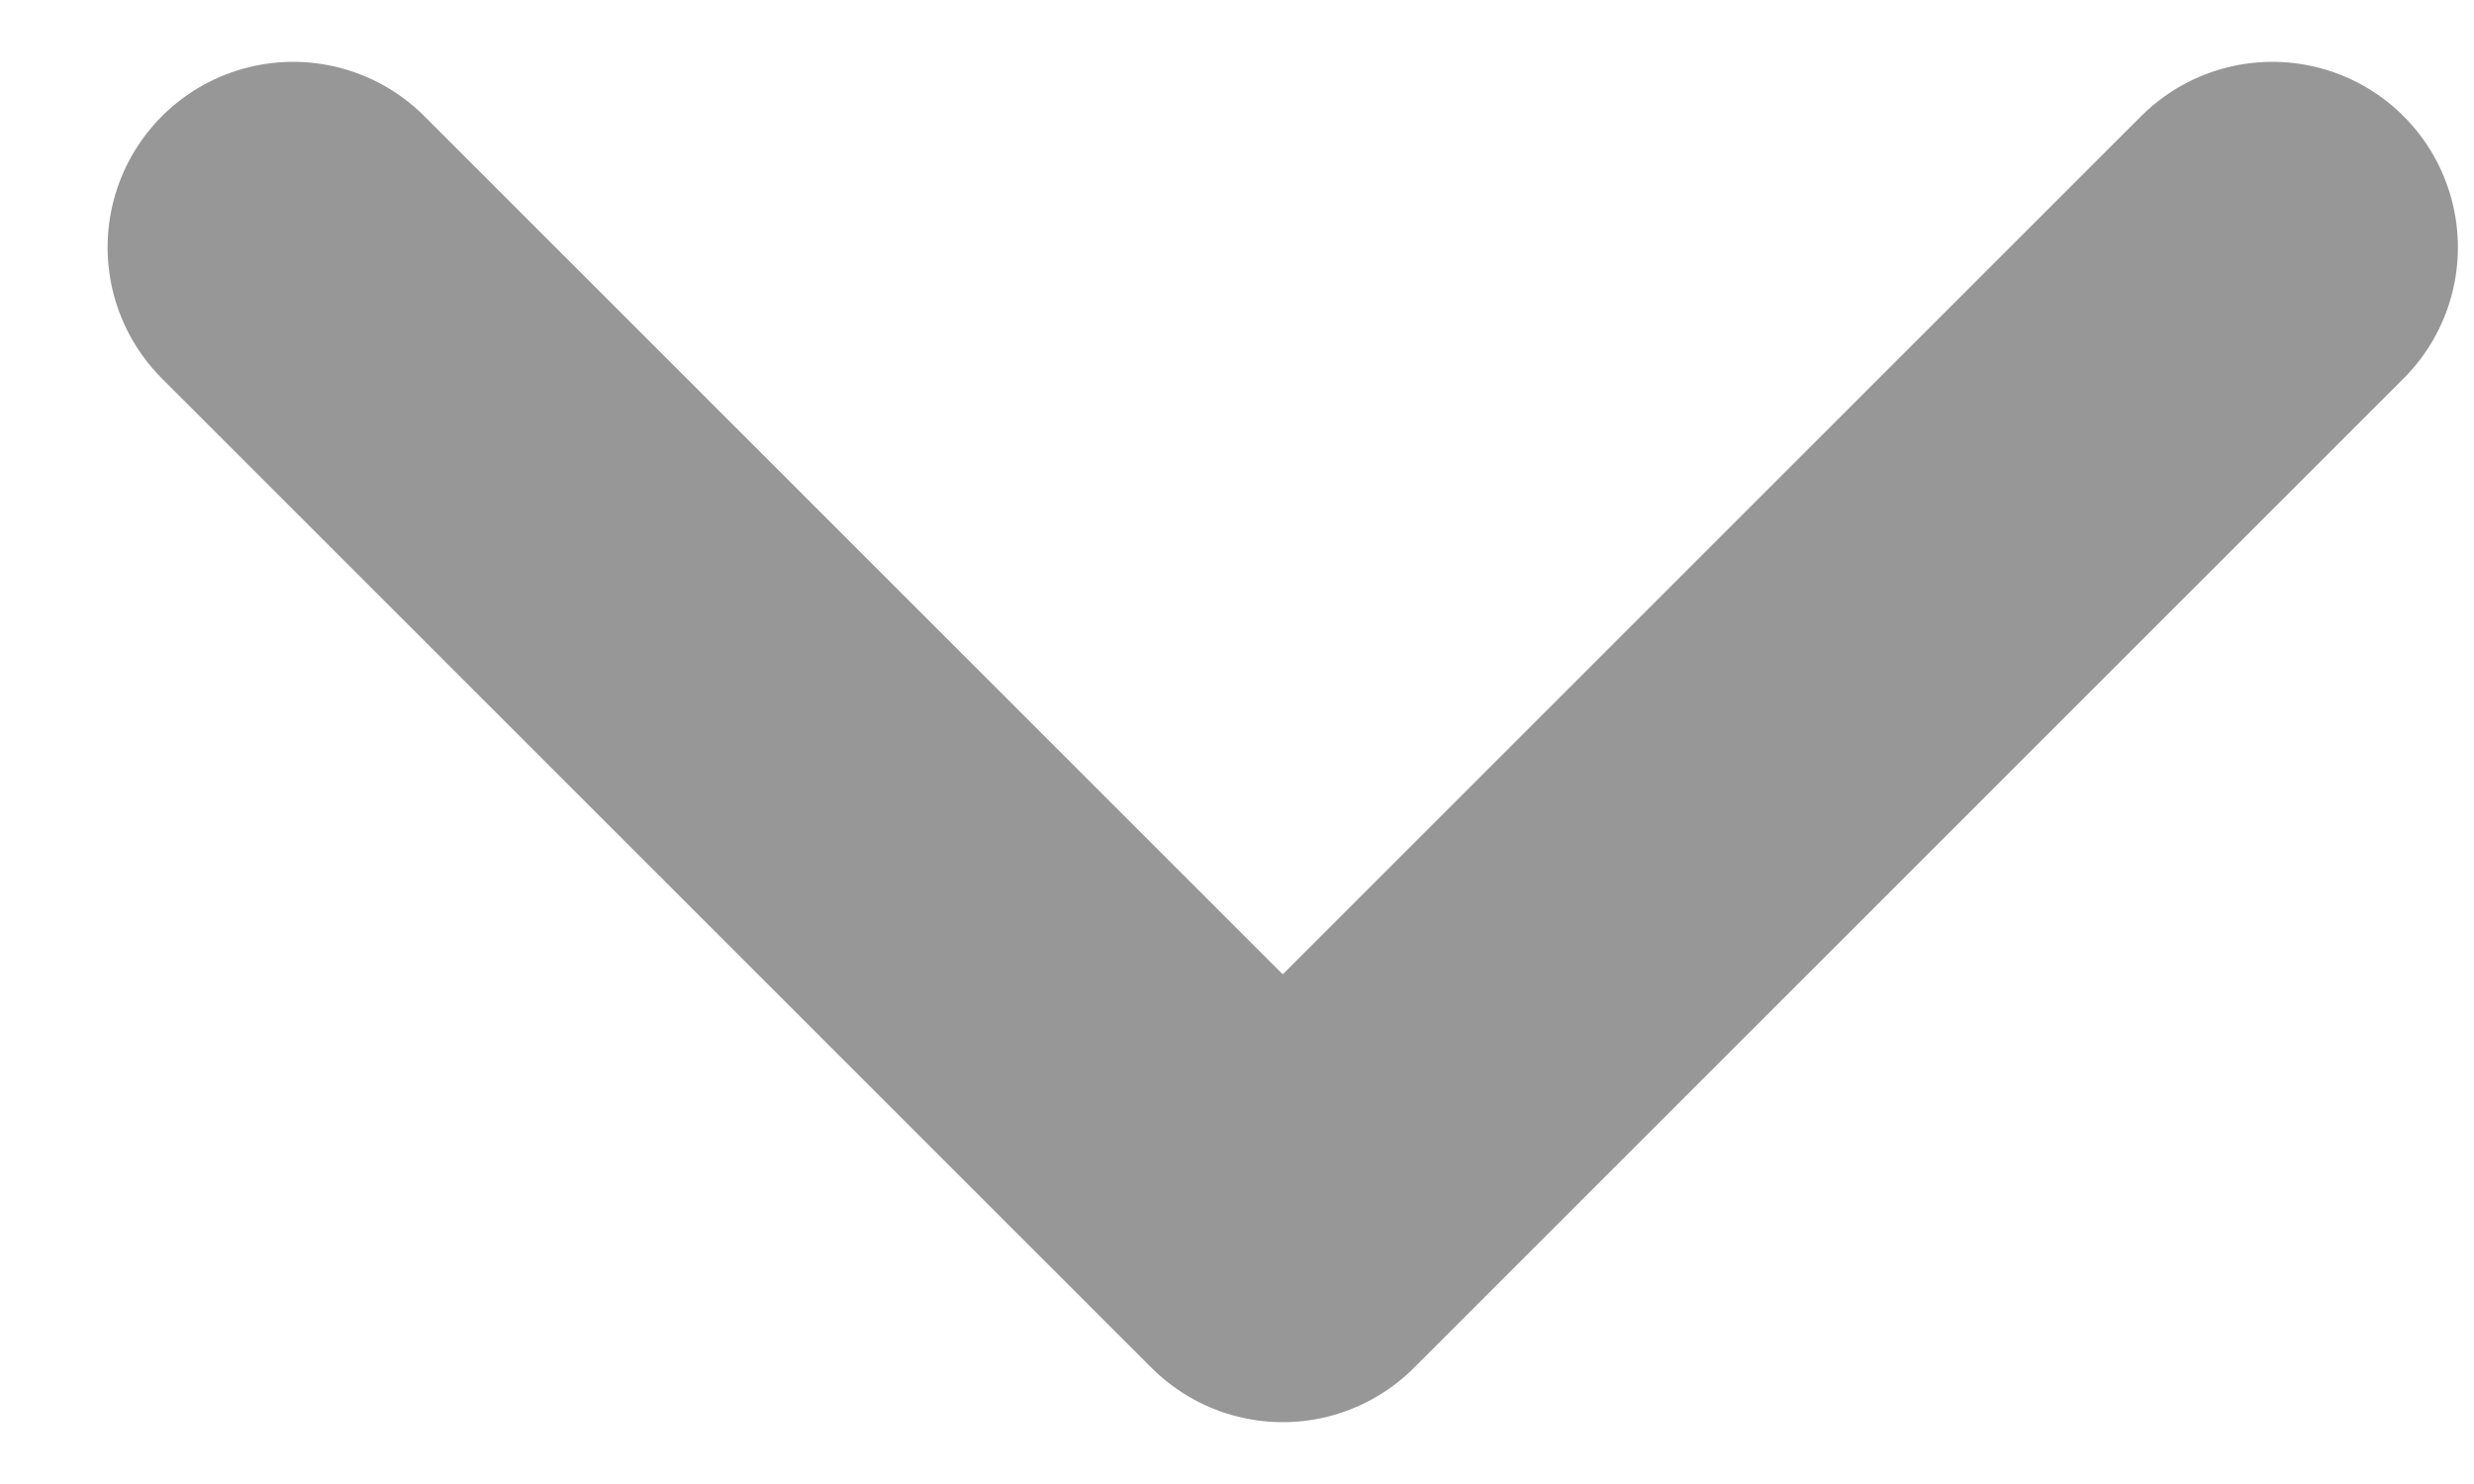
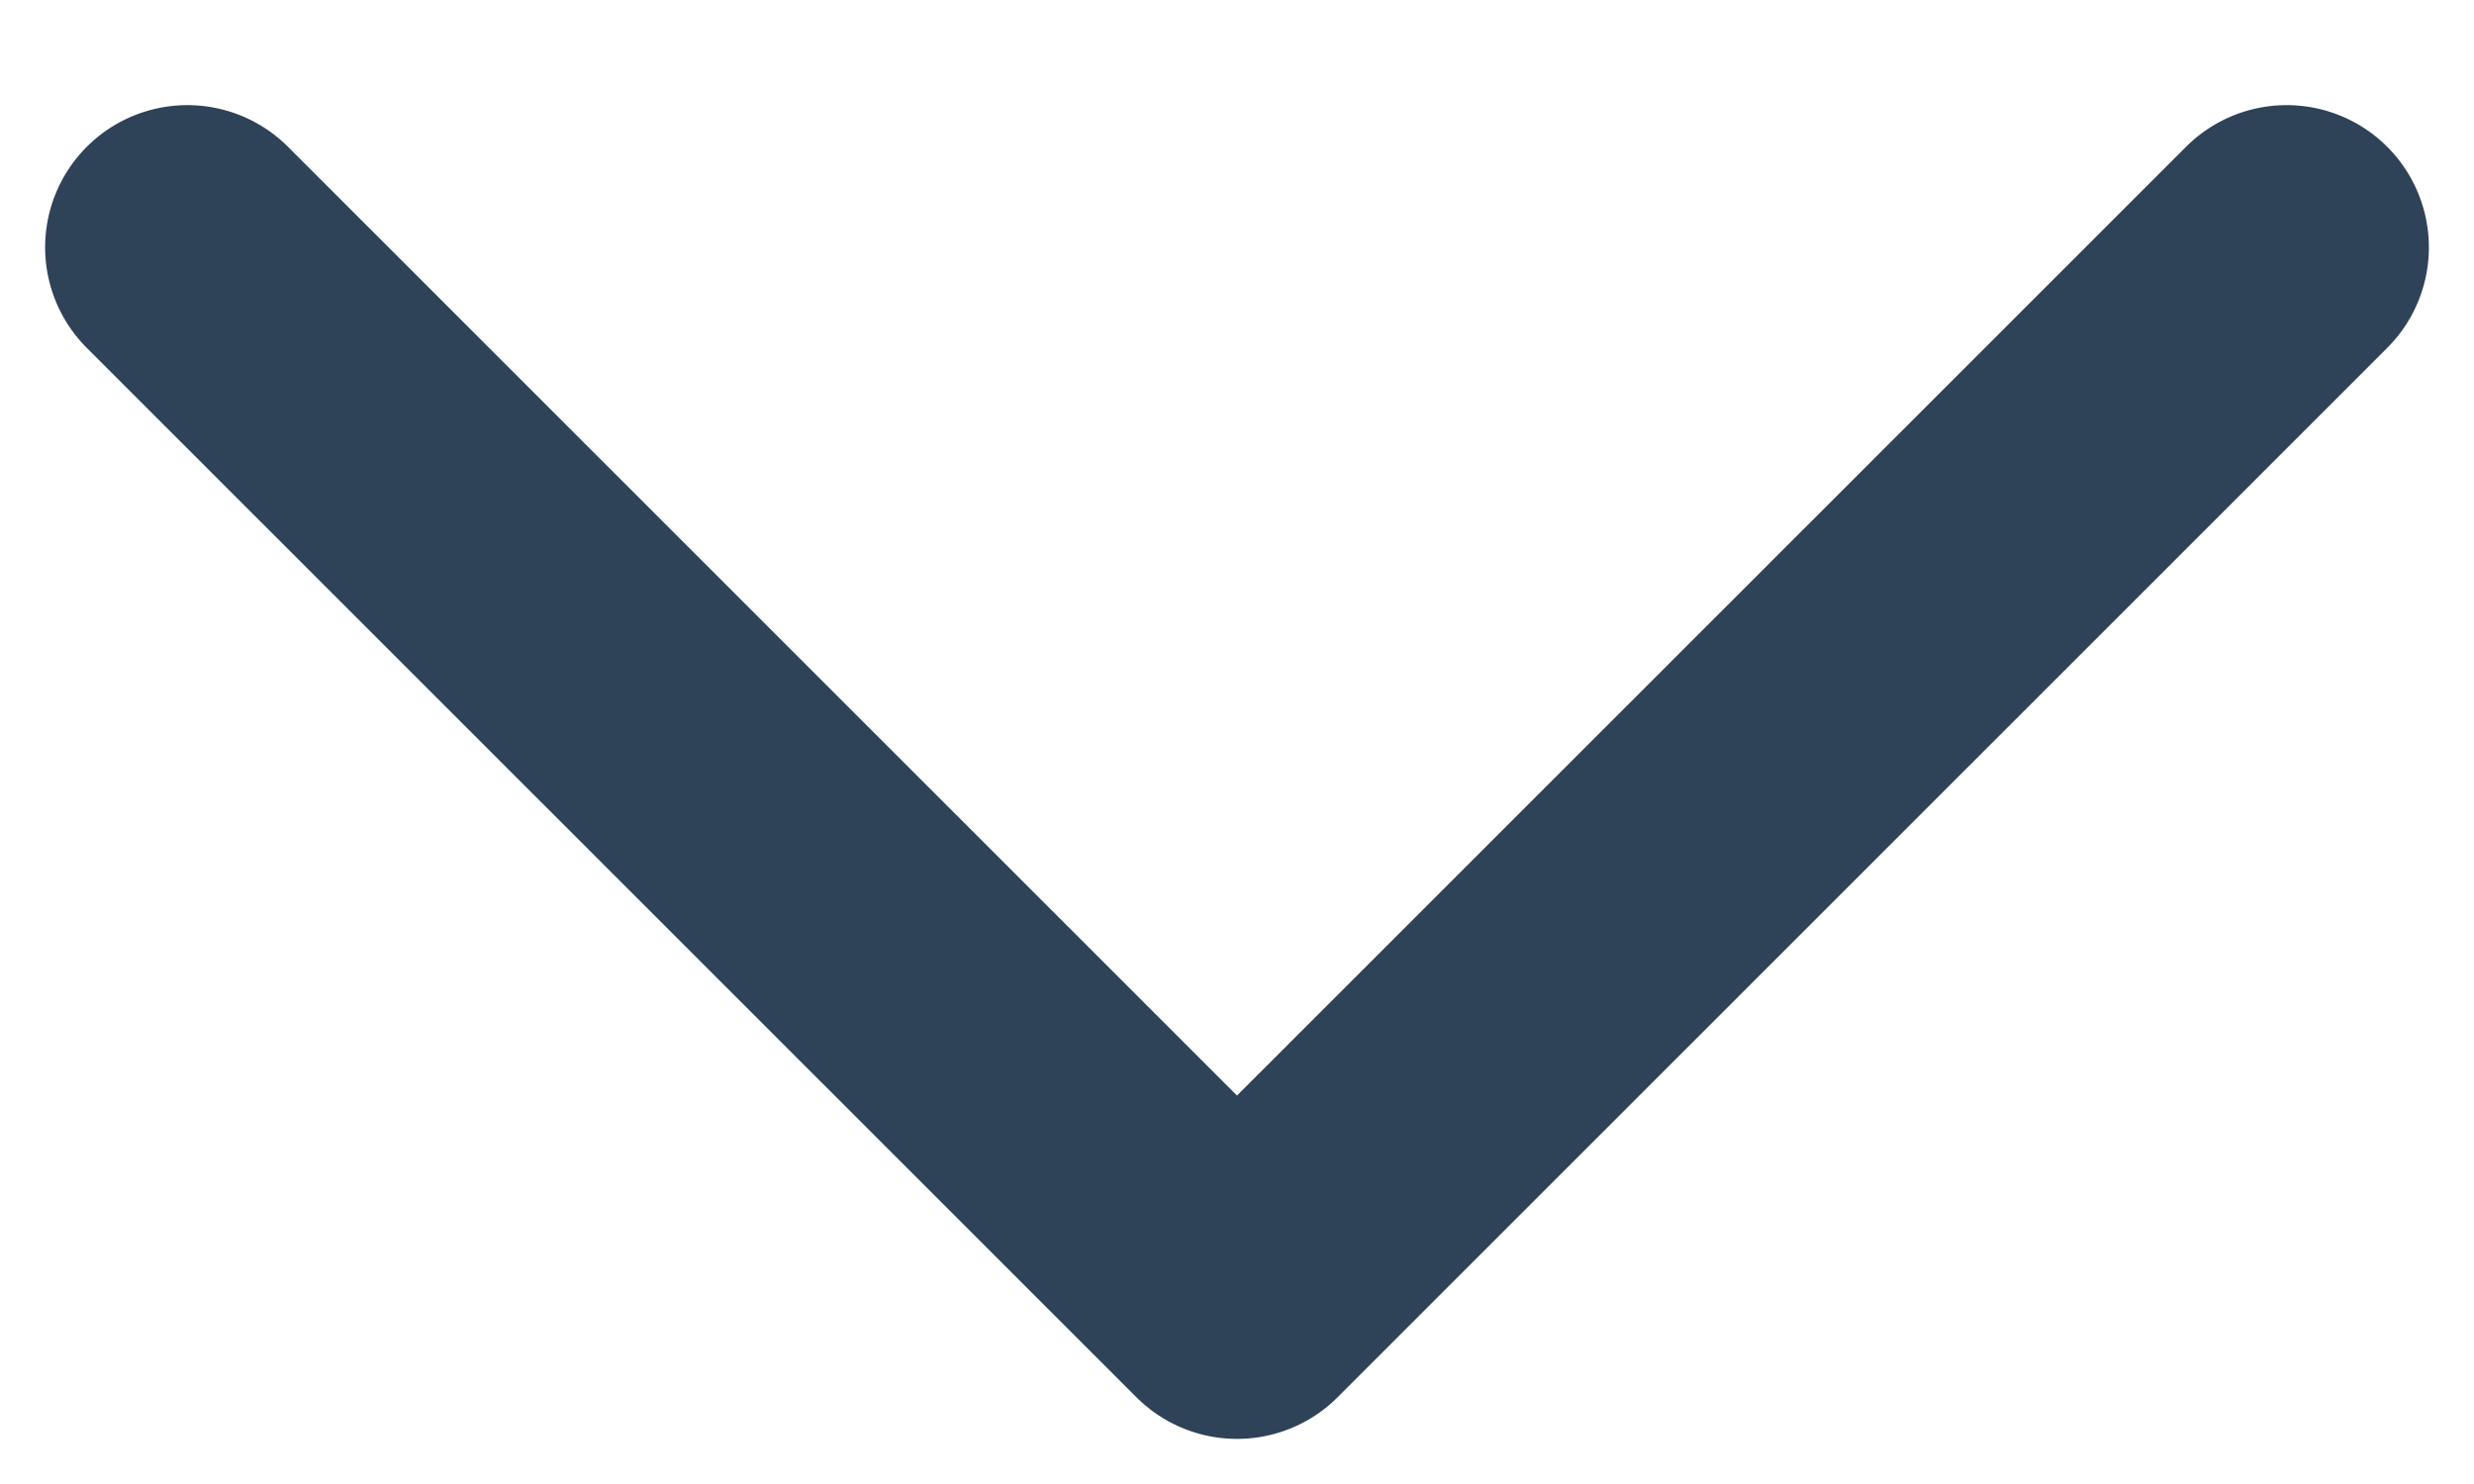
<svg xmlns="http://www.w3.org/2000/svg" width="10px" height="6px" viewBox="0 0 10 6" version="1.1">
  <defs />
-   <g id="Symbols" stroke="none" stroke-width="1" fill="none" fill-rule="evenodd" stroke-linecap="round" stroke-linejoin="round">
-     <g id="hig-light/globalnav/project-and-account-switcher/account" transform="translate(-284, -26)" stroke-width="1.5" stroke="#979797">
-       <g id="hig/icon/caret" transform="translate(277.1849, 16)">
-         <polyline id="Path-2" points="8 11 12 15 16 11" />
+   <g id="Form-Elements---all-basic-styles" stroke="none" stroke-width="1" fill="none" fill-rule="evenodd" stroke-linecap="round" stroke-linejoin="round">
+     <g id="FORM-STYLES-FOR-DEV---Updated-Type" transform="translate(-1168, -360)" stroke="#2E4258" stroke-width="1.15">
+       <g id="Group-11-Copy-3" transform="translate(891, 333)">
+         <g id="hig-web-light/basic/form-element/caret" transform="translate(277, 23)">
+           <polyline id="Rectangle-17" transform="translate(5, 5) rotate(-315) translate(-5, -5) " points="8 2 8 8 2 8" />
+         </g>
      </g>
    </g>
  </g>
</svg>
